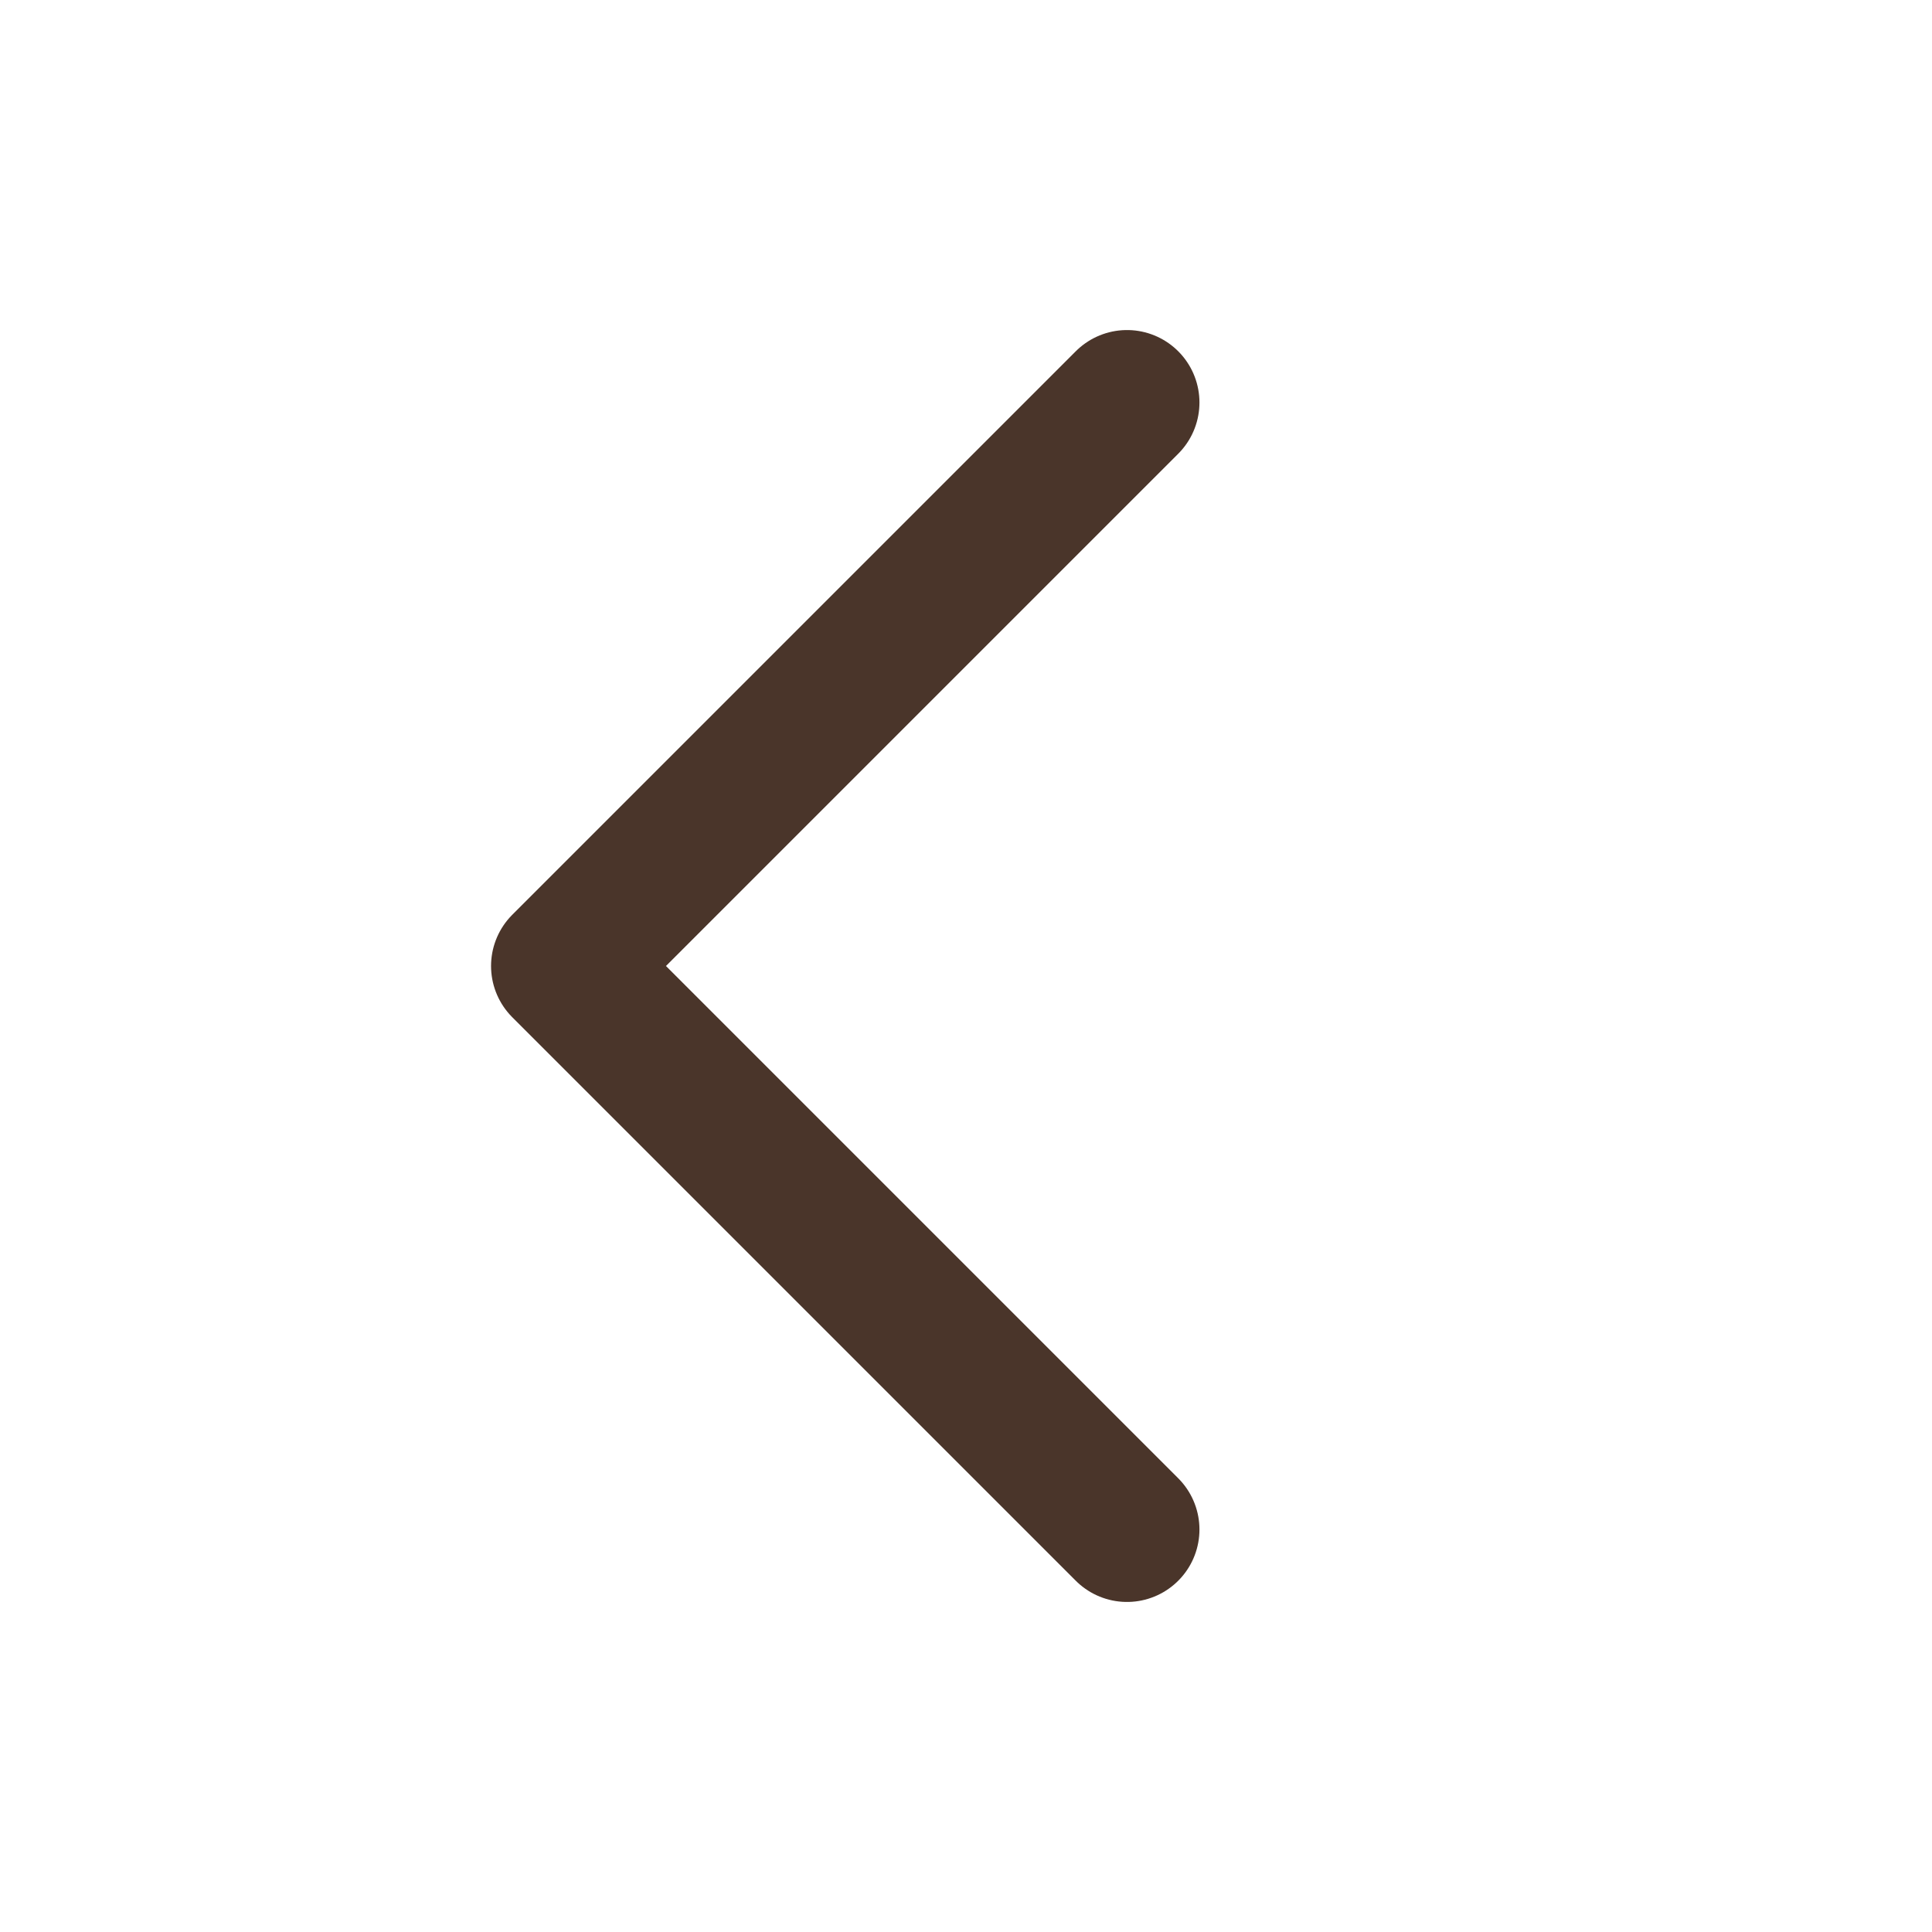
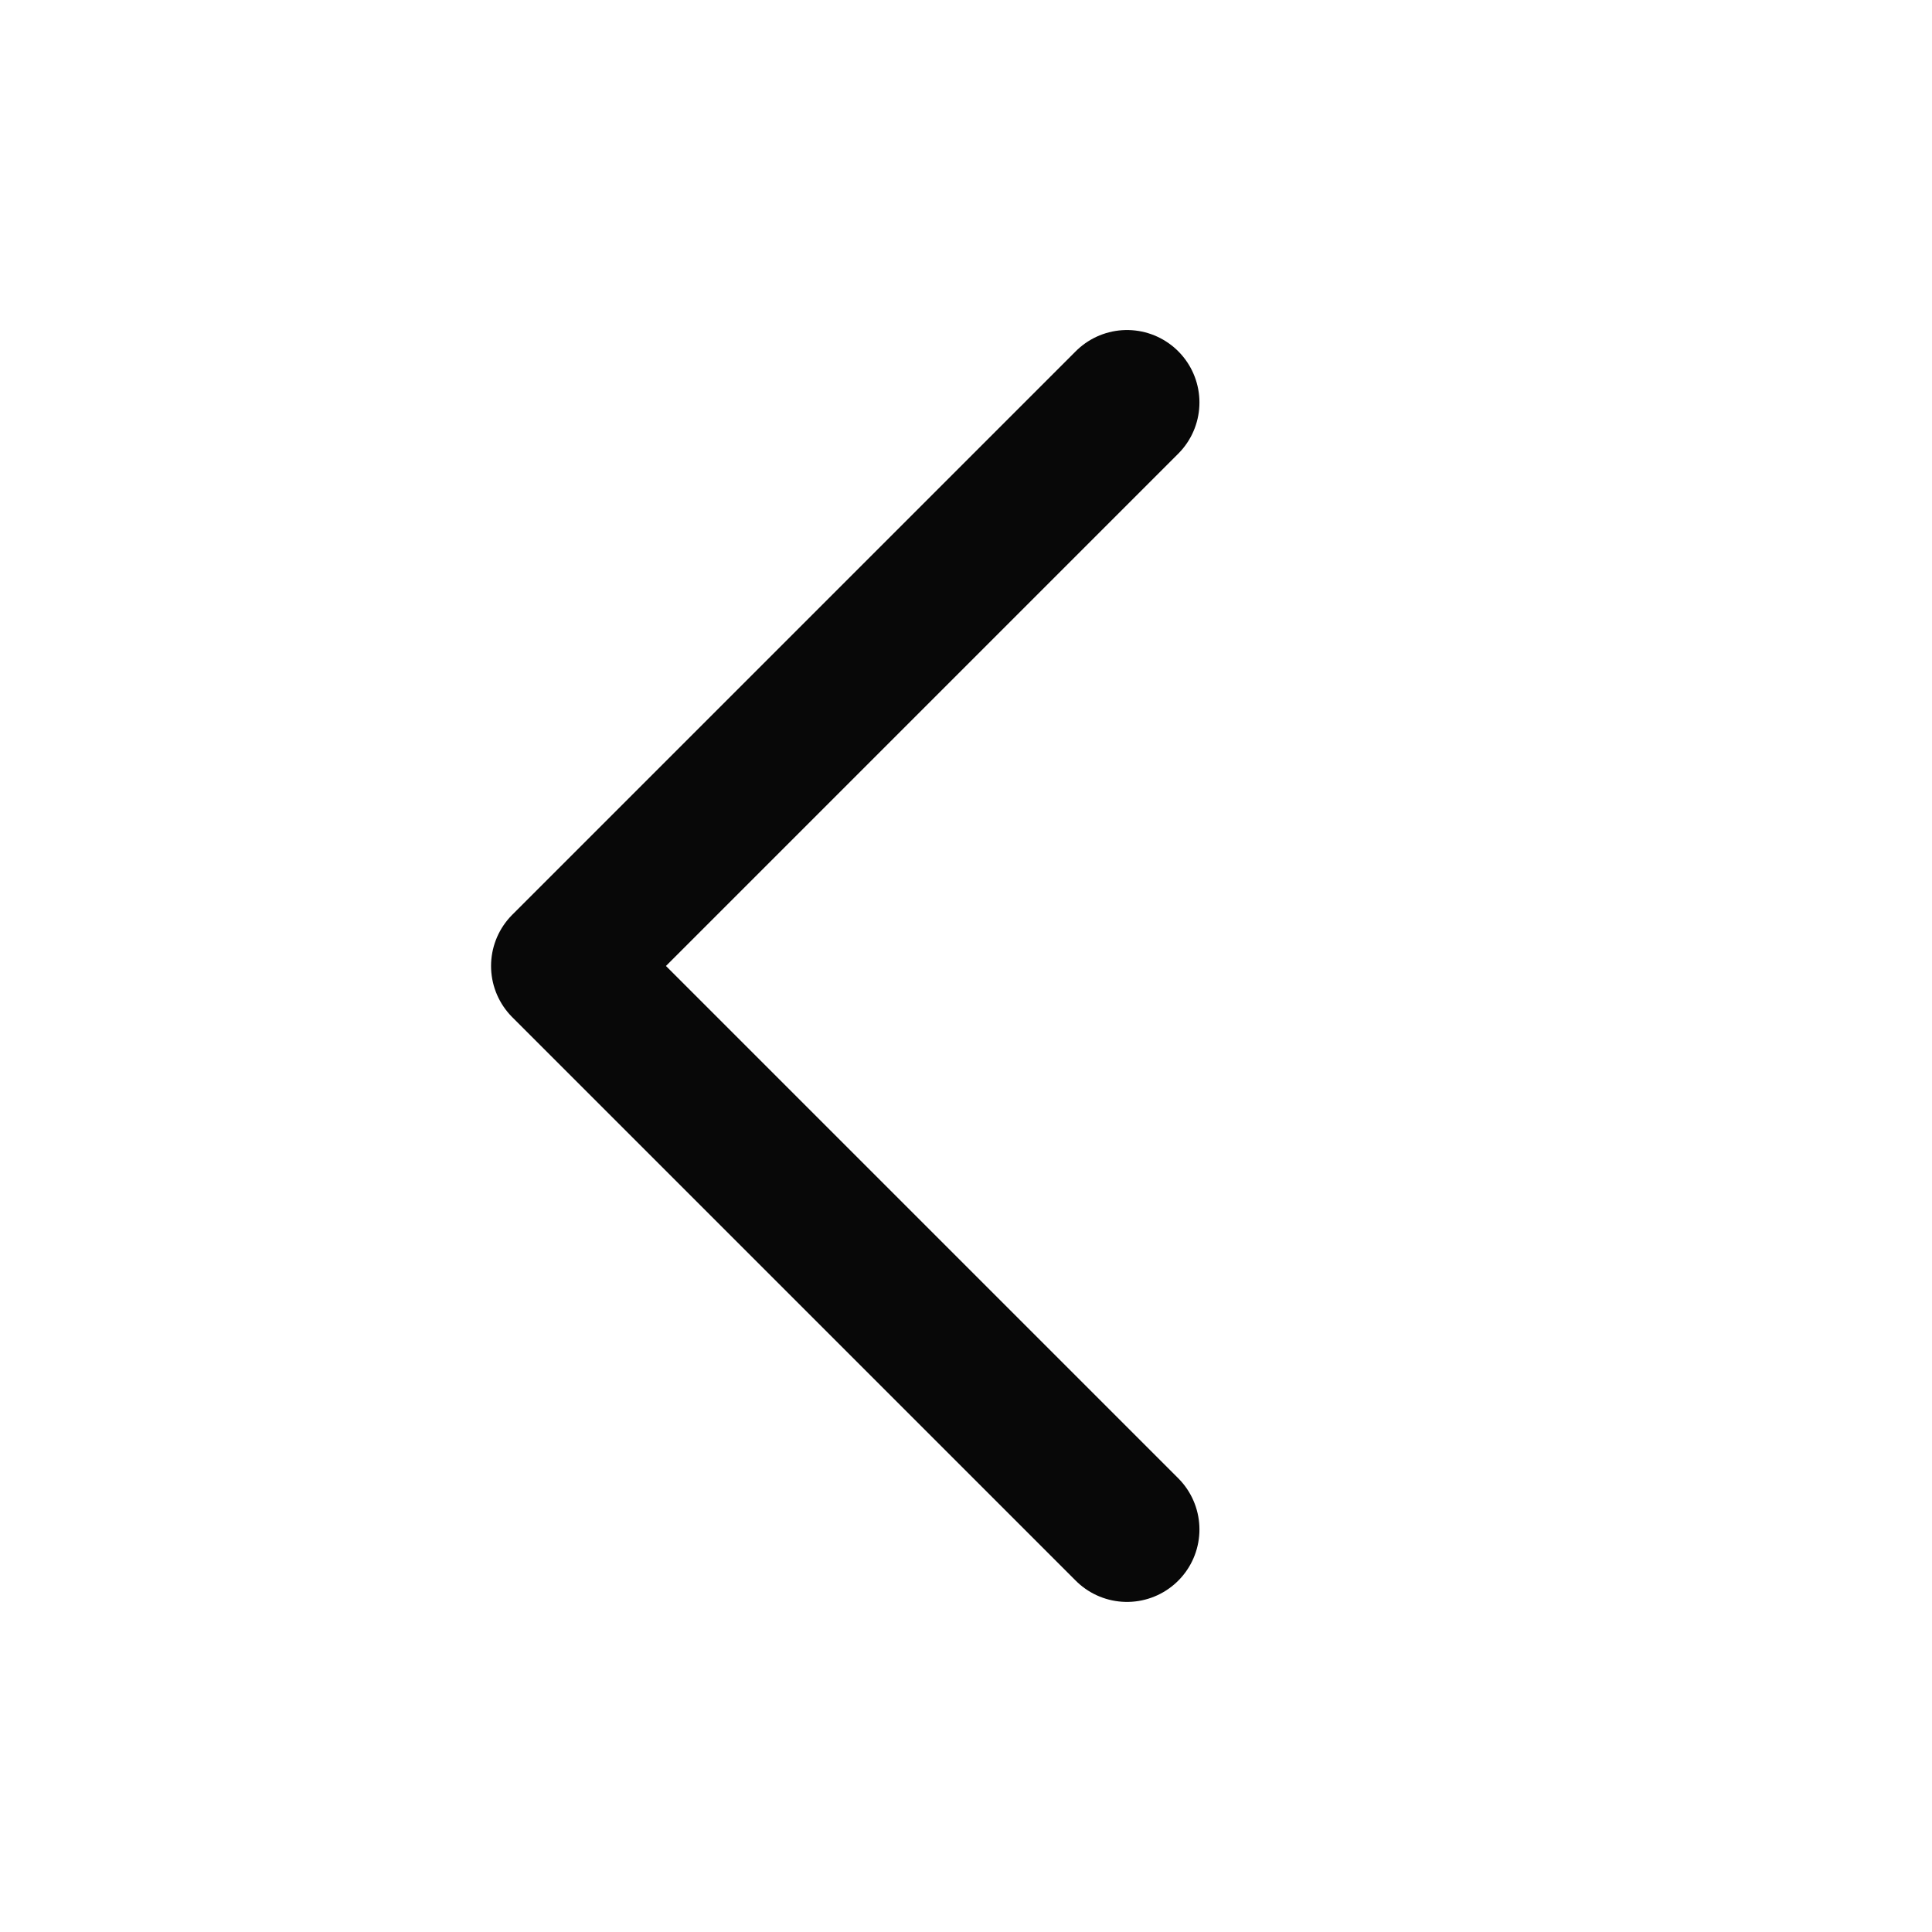
- <svg xmlns="http://www.w3.org/2000/svg" preserveAspectRatio="none" overflow="visible" style="display: block;" width="24" height="24" viewBox="0 0 24 24" fill="none">
+ <svg xmlns="http://www.w3.org/2000/svg" preserveAspectRatio="none" overflow="visible" style="display: block;" width="31.855" height="31.855" viewBox="0 0 31.855 31.855" fill="none">
  <g id="Frame">
-     <path id="Vector" d="M14 5L7 12L14 19" stroke-width="1.8" stroke-linecap="round" stroke-linejoin="round" stroke="#4A352A" />
+     <path id="Vector" d="M18.582 6.636L9.291 15.927L18.582 25.218" stroke-width="2.389" stroke-linecap="round" stroke-linejoin="round" stroke="#080808" />
  </g>
</svg>
